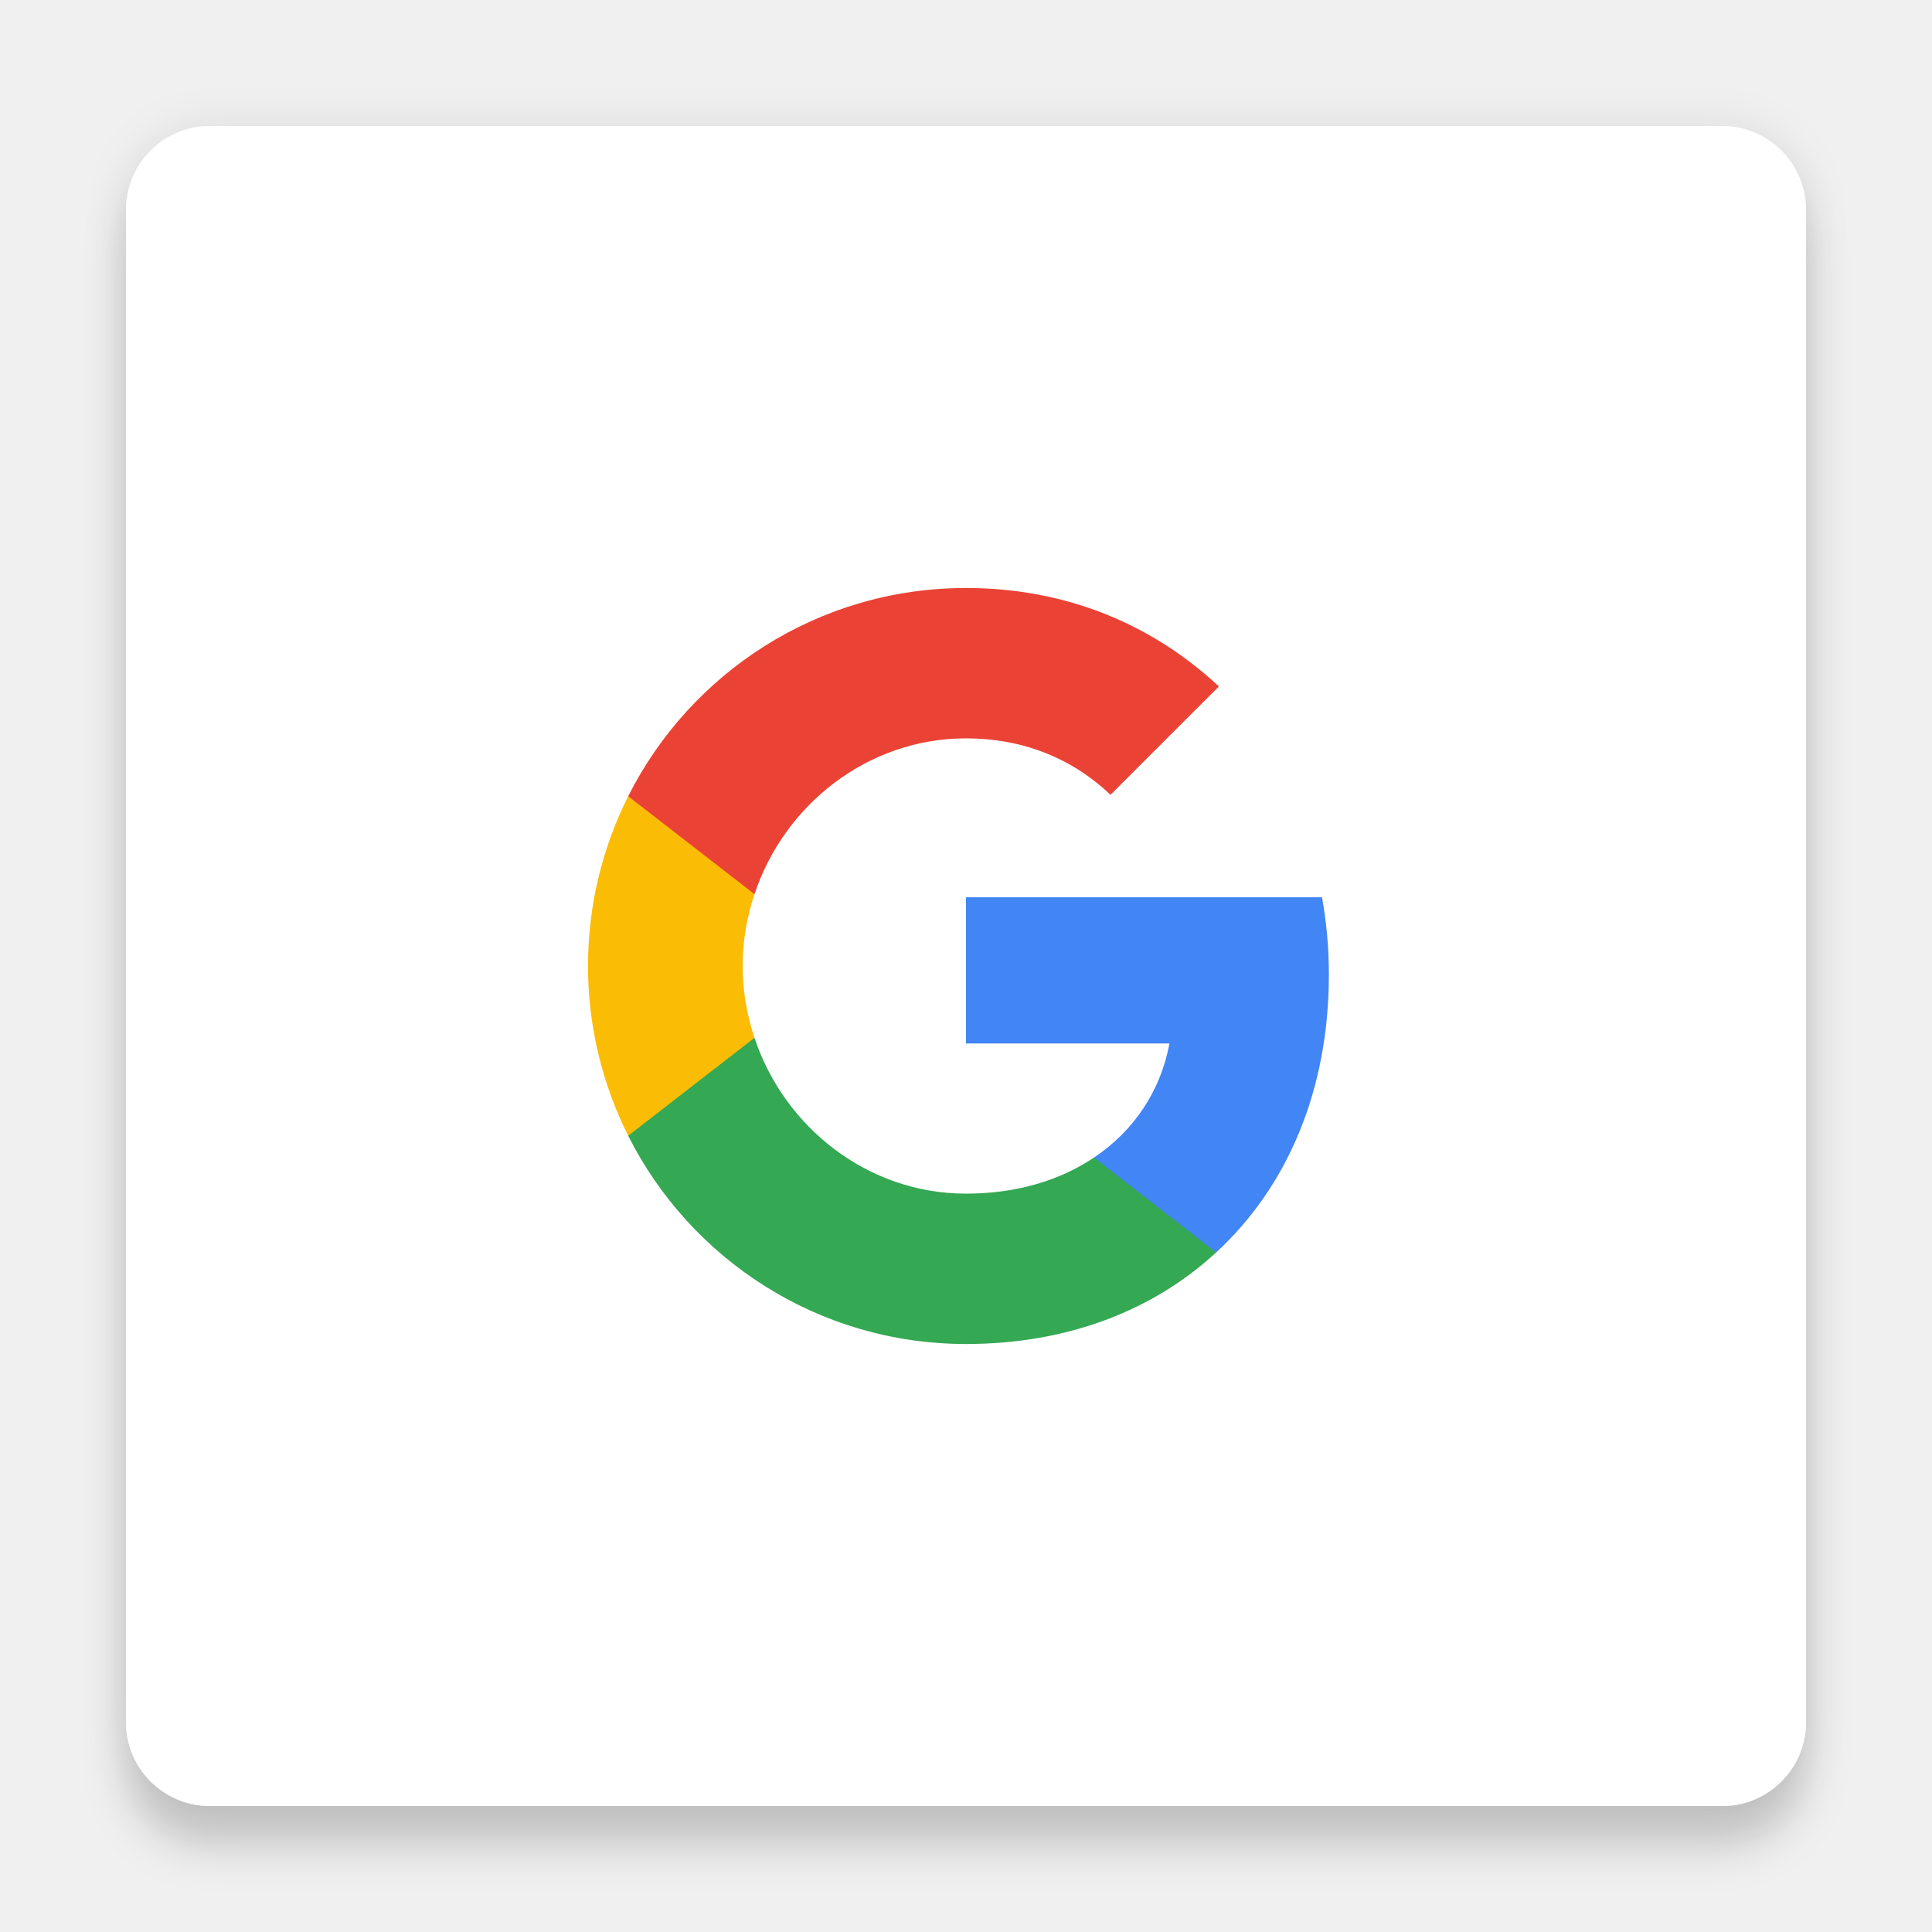
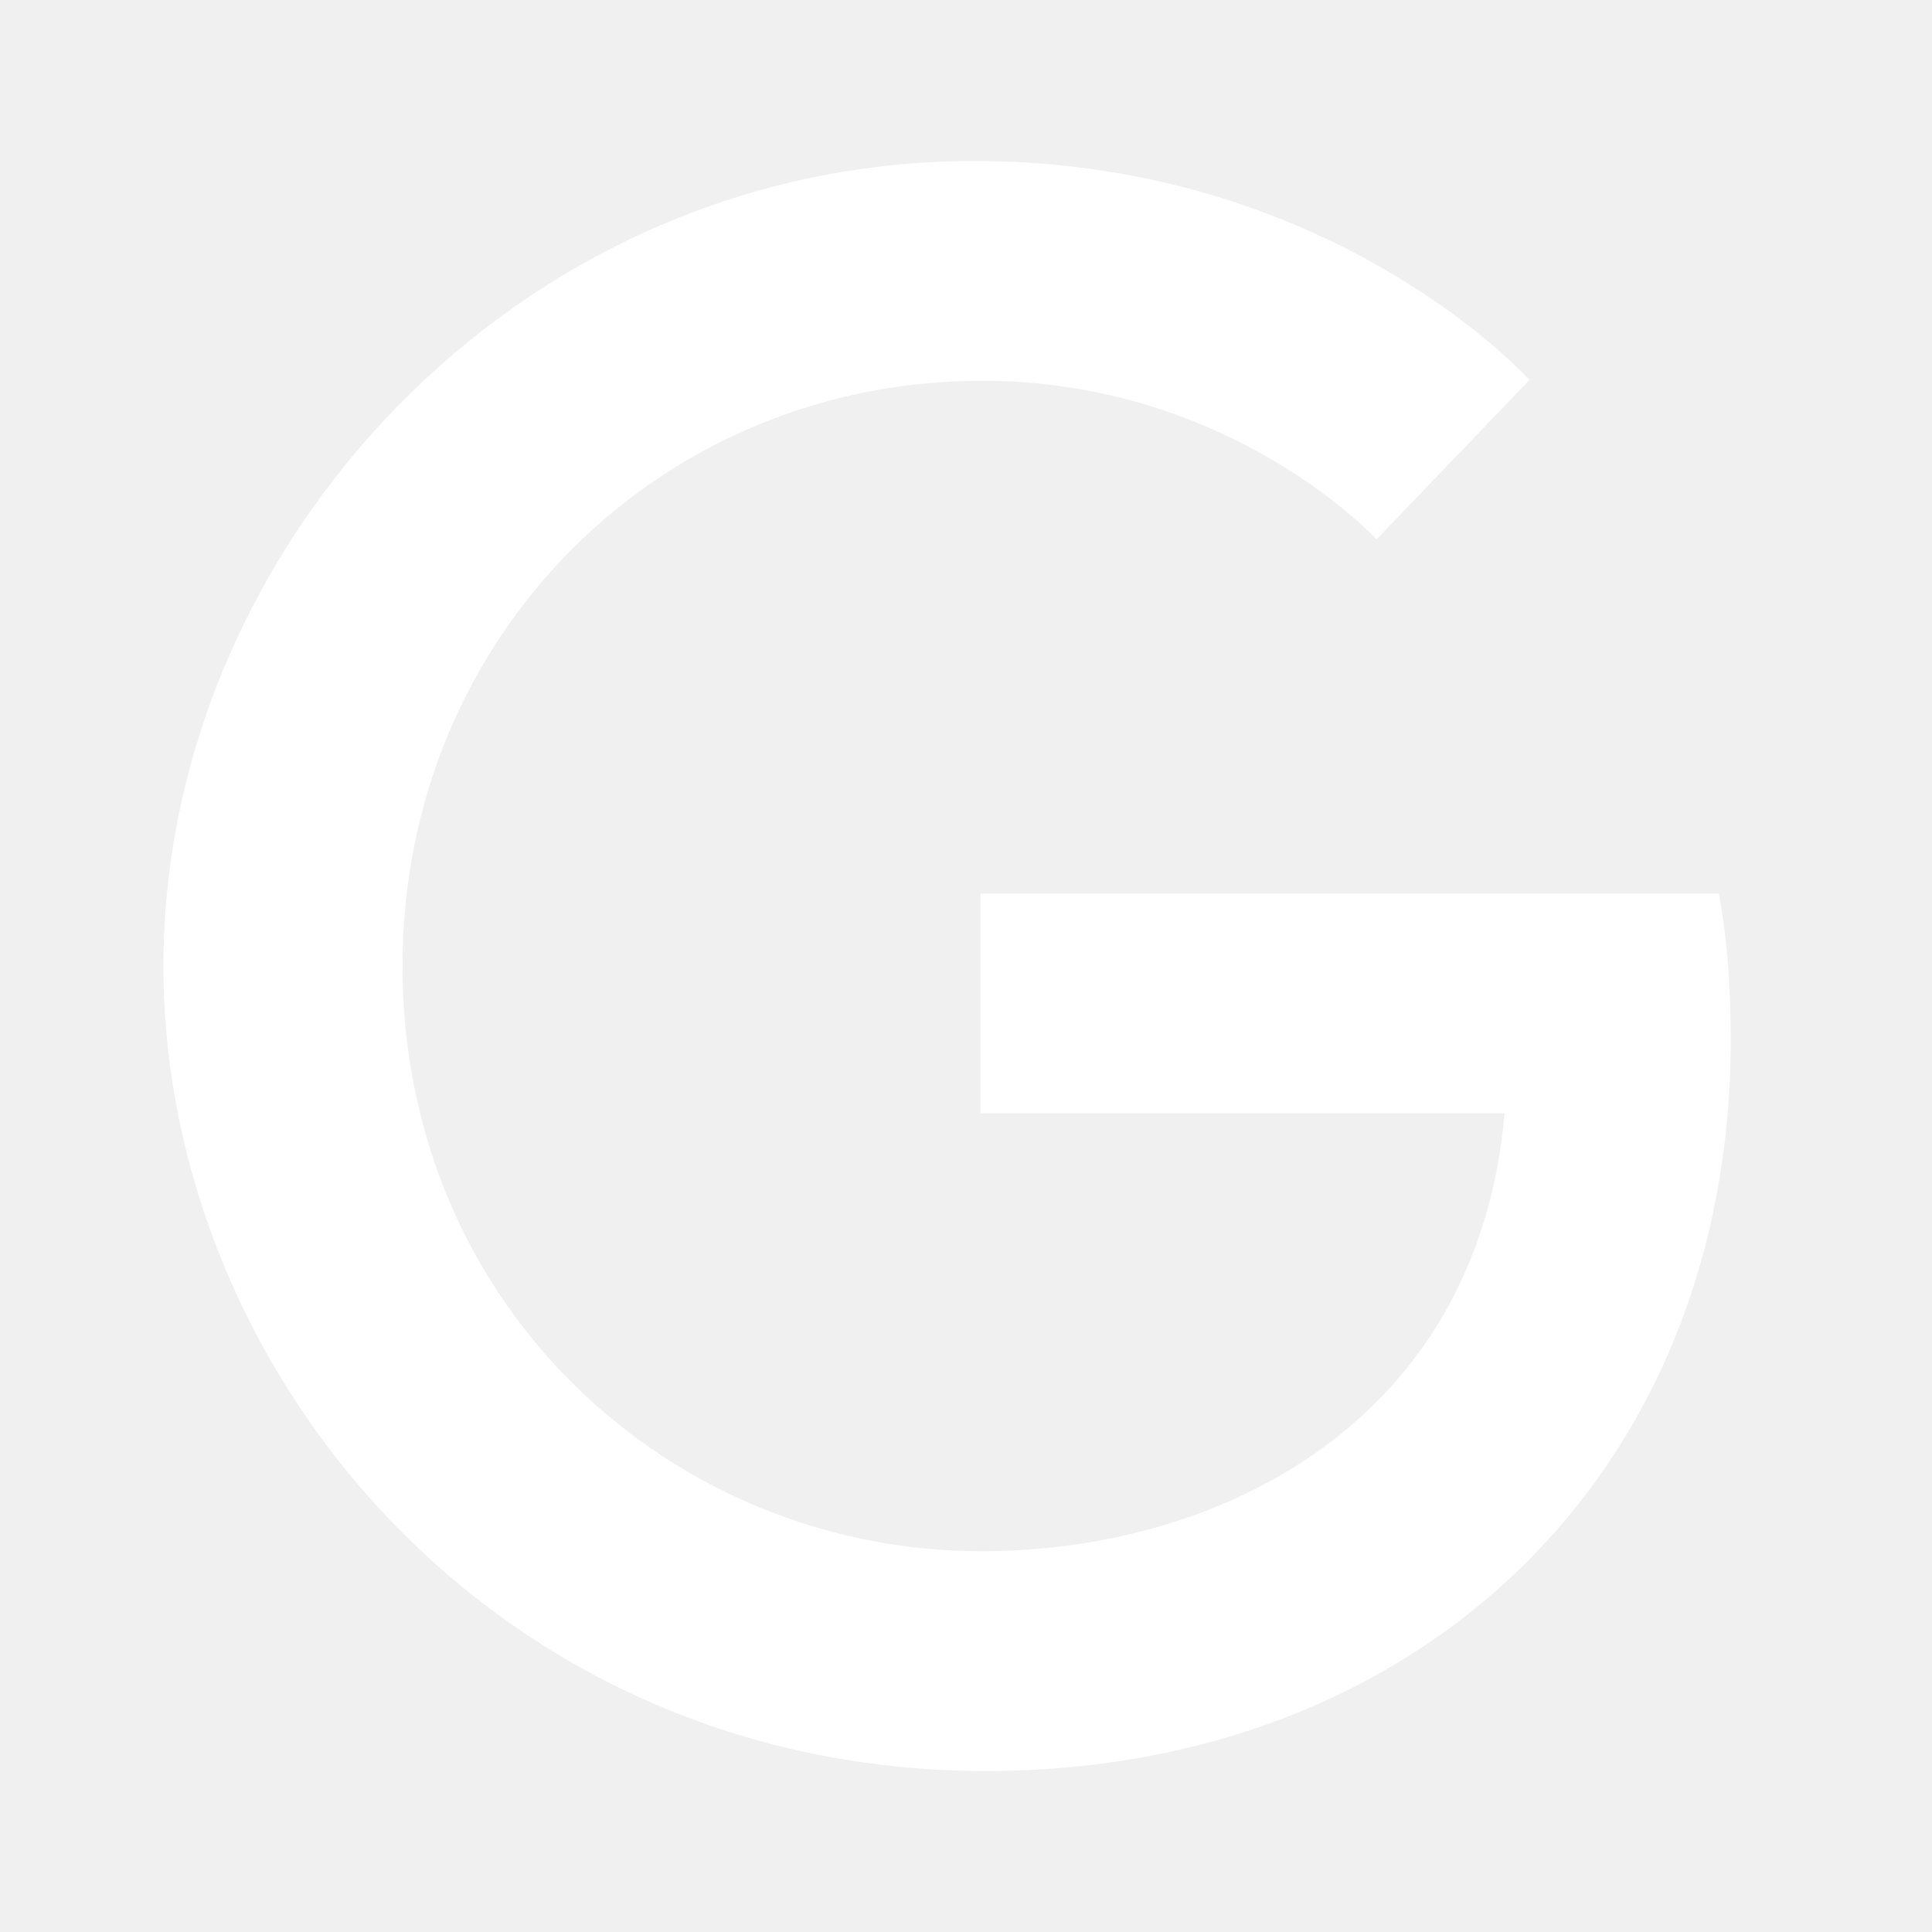
- <svg xmlns="http://www.w3.org/2000/svg" xmlns:xlink="http://www.w3.org/1999/xlink" width="46px" height="46px" viewBox="0 0 46 46" version="1.1">
-   <defs>
-     <filter x="-50%" y="-50%" width="200%" height="200%" filterUnits="objectBoundingBox" id="filter-1">
-       <feOffset dx="0" dy="1" in="SourceAlpha" result="shadowOffsetOuter1" />
-       <feGaussianBlur stdDeviation="0.5" in="shadowOffsetOuter1" result="shadowBlurOuter1" />
-       <feColorMatrix values="0 0 0 0 0   0 0 0 0 0   0 0 0 0 0  0 0 0 0.168 0" in="shadowBlurOuter1" type="matrix" result="shadowMatrixOuter1" />
-       <feOffset dx="0" dy="0" in="SourceAlpha" result="shadowOffsetOuter2" />
-       <feGaussianBlur stdDeviation="0.5" in="shadowOffsetOuter2" result="shadowBlurOuter2" />
-       <feColorMatrix values="0 0 0 0 0   0 0 0 0 0   0 0 0 0 0  0 0 0 0.084 0" in="shadowBlurOuter2" type="matrix" result="shadowMatrixOuter2" />
-       <feMerge>
-         <feMergeNode in="shadowMatrixOuter1" />
-         <feMergeNode in="shadowMatrixOuter2" />
-         <feMergeNode in="SourceGraphic" />
-       </feMerge>
-     </filter>
-     <rect id="path-2" x="0" y="0" width="40" height="40" rx="2" />
-   </defs>
-   <g id="Google-Button" stroke="none" stroke-width="1" fill="none" fill-rule="evenodd">
-     <g id="9-PATCH" transform="translate(-608, -160)" />
-     <g id="btn_google_light_normal" transform="translate(-1, -1)">
-       <g id="button" transform="translate(4, 4)" filter="url(#filter-1)">
-         <g id="button-bg">
-           <use fill="#FFFFFF" fill-rule="evenodd" xlink:href="#path-2" />
-           <use fill="none" xlink:href="#path-2" />
-           <use fill="none" xlink:href="#path-2" />
-           <use fill="none" xlink:href="#path-2" />
-         </g>
-       </g>
-       <g id="logo_googleg_48dp" transform="translate(15, 15)">
-         <path d="M17.64,9.205 C17.64,8.566 17.583,7.953 17.476,7.364 L9,7.364 L9,10.845 L13.844,10.845 C13.635,11.97 13.001,12.923 12.048,13.561 L12.048,15.82 L14.956,15.82 C16.658,14.253 17.64,11.945 17.64,9.205 L17.64,9.205 Z" id="Shape" fill="#4285F4" />
-         <path d="M9,18 C11.43,18 13.467,17.194 14.956,15.82 L12.048,13.561 C11.242,14.101 10.211,14.42 9,14.42 C6.656,14.42 4.672,12.837 3.964,10.71 L0.957,10.71 L0.957,13.042 C2.438,15.983 5.482,18 9,18 L9,18 Z" id="Shape" fill="#34A853" />
-         <path d="M3.964,10.71 C3.784,10.17 3.682,9.593 3.682,9 C3.682,8.407 3.784,7.83 3.964,7.29 L3.964,4.958 L0.957,4.958 C0.348,6.173 0,7.548 0,9 C0,10.452 0.348,11.827 0.957,13.042 L3.964,10.71 L3.964,10.71 Z" id="Shape" fill="#FBBC05" />
-         <path d="M9,3.58 C10.321,3.58 11.508,4.034 12.44,4.925 L15.022,2.344 C13.463,0.892 11.426,0 9,0 C5.482,0 2.438,2.017 0.957,4.958 L3.964,7.29 C4.672,5.163 6.656,3.58 9,3.58 L9,3.58 Z" id="Shape" fill="#EA4335" />
-         <path d="M0,0 L18,0 L18,18 L0,18 L0,0 Z" id="Shape" />
-       </g>
-       <g id="handles_square" />
-     </g>
-   </g>
+ <svg xmlns="http://www.w3.org/2000/svg" version="1.1" width="24" height="24" viewBox="0 0 24 24">
+   <path fill="#ffffff" d="M21.35,11.1H12.18V13.83H18.69C18.36,17.64 15.19,19.27 12.19,19.27C8.36,19.27 5,16.25 5,12C5,7.9 8.2,4.73 12.2,4.73C15.29,4.73 17.1,6.7 17.1,6.7L19,4.72C19,4.72 16.56,2 12.1,2C6.42,2 2.03,6.8 2.03,12C2.03,17.05 6.16,22 12.25,22C17.6,22 21.5,18.33 21.5,12.91C21.5,11.76 21.35,11.1 21.35,11.1V11.1Z" />
</svg>
